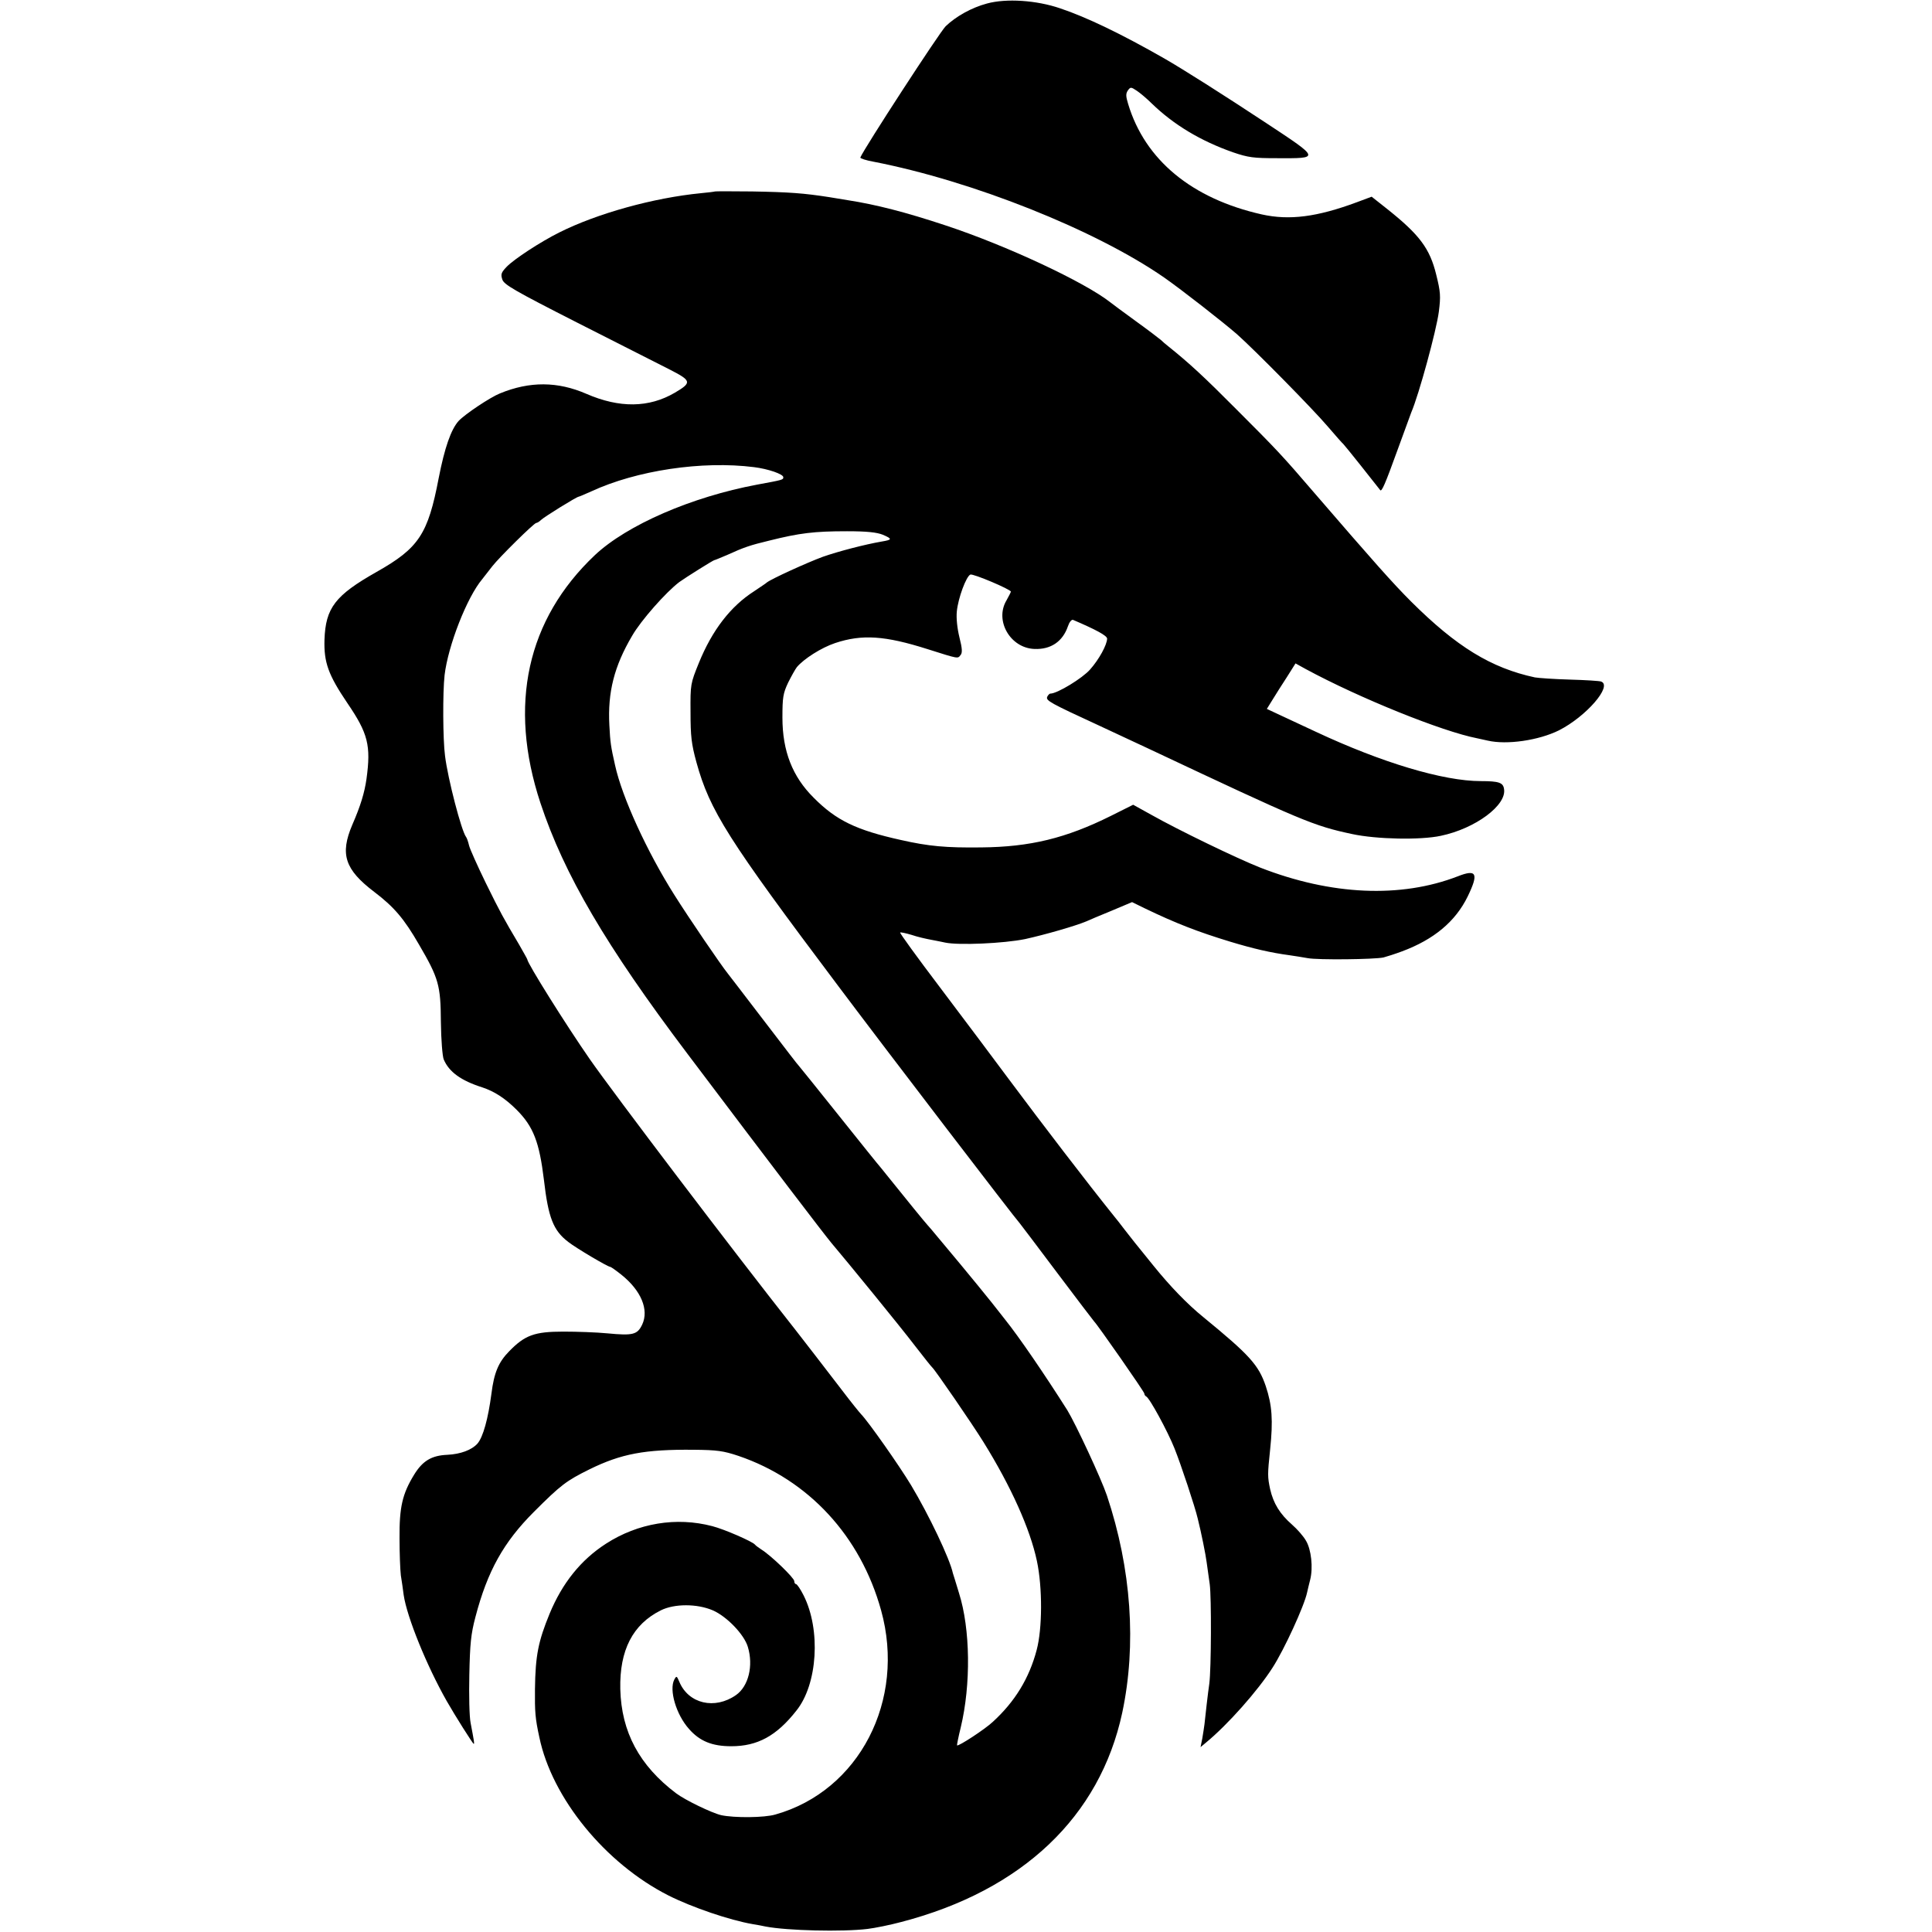
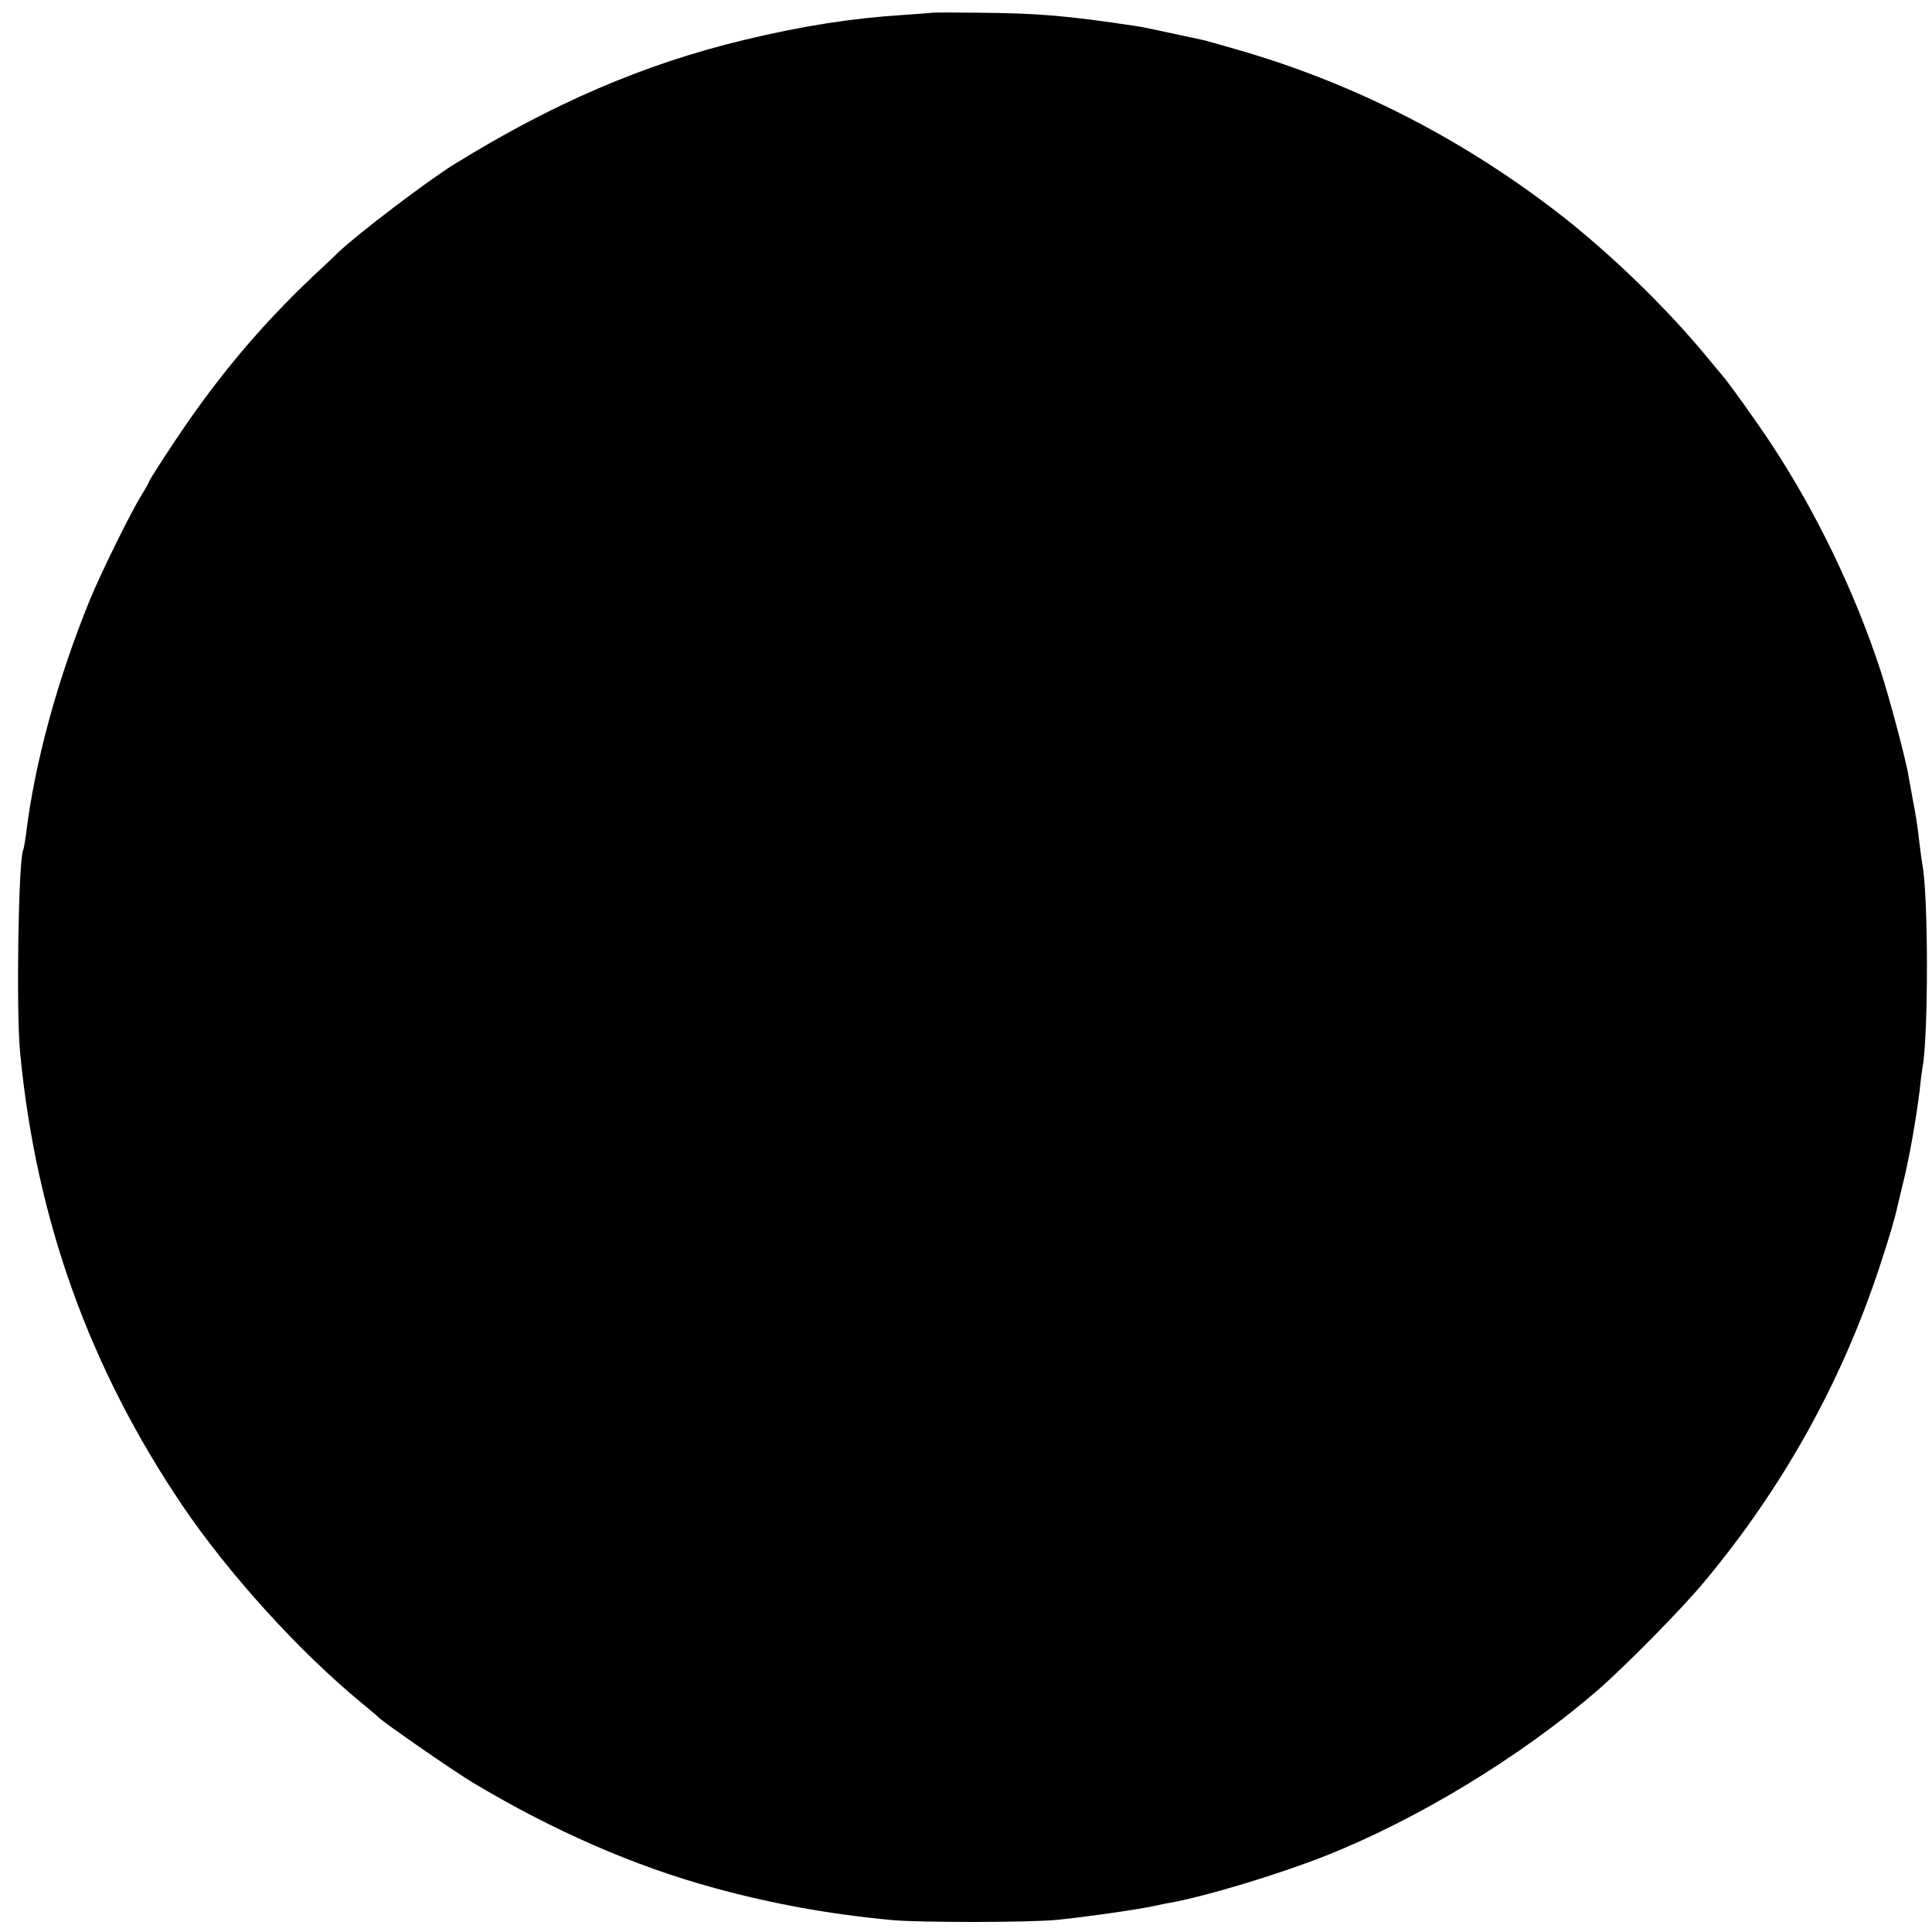
- <svg xmlns="http://www.w3.org/2000/svg" version="1.0" width="883pt" height="883pt" viewBox="0 0 883 883" preserveAspectRatio="xMidYMid meet">
-   <g transform="translate(0,883) scale(0.1,-0.1)" fill="#000000" stroke="none">
-     <path d="M4511 8814 c-71 -19 -142 -59 -189 -104 -28 -28 -374 -560 -390 -600 -1 -4 26 -13 60 -19 453 -88 1015 -312 1328 -529 83 -58 267 -202 334 -260 85 -76 347 -342 415 -422 35 -41 67 -77 71 -80 5 -4 146 -181 168 -210 7 -9 23 28 78 180 31 85 60 164 64 175 35 81 115 375 126 460 9 71 8 90 -12 170 -29 119 -76 182 -223 299 l-72 57 -67 -25 c-183 -68 -309 -84 -435 -56 -320 72 -534 249 -611 505 -11 36 -11 47 -1 62 12 16 14 16 41 -2 15 -10 46 -36 68 -58 100 -97 223 -171 371 -223 70 -24 95 -27 200 -27 199 -1 200 -3 -47 160 -197 130 -380 246 -467 296 -196 112 -356 189 -476 229 -108 37 -246 46 -334 22z" />
-     <path d="M3268 7955 c-2 -1 -31 -5 -65 -8 -215 -21 -473 -92 -648 -180 -86 -43 -205 -121 -239 -156 -26 -27 -28 -35 -20 -59 8 -23 56 -51 339 -195 182 -92 371 -188 422 -214 104 -53 107 -61 27 -108 -118 -69 -252 -71 -404 -5 -131 57 -259 58 -395 2 -45 -18 -160 -95 -189 -126 -35 -39 -64 -123 -91 -261 -49 -257 -91 -320 -284 -429 -189 -107 -233 -164 -238 -310 -3 -103 17 -160 105 -290 94 -138 108 -193 87 -346 -9 -63 -27 -123 -65 -210 -57 -134 -34 -204 100 -306 91 -69 137 -123 205 -241 90 -154 99 -186 100 -353 1 -82 7 -157 13 -172 24 -57 79 -97 177 -128 54 -18 103 -49 156 -102 77 -77 104 -148 125 -321 20 -173 43 -231 111 -283 37 -29 181 -114 192 -114 3 0 26 -16 51 -36 90 -72 127 -160 95 -228 -22 -46 -42 -51 -158 -40 -51 5 -141 8 -202 8 -132 0 -176 -16 -248 -90 -49 -50 -69 -98 -81 -194 -15 -114 -38 -198 -64 -228 -26 -29 -77 -48 -137 -51 -73 -3 -114 -28 -153 -92 -53 -87 -67 -147 -66 -289 0 -69 3 -145 6 -170 4 -25 10 -65 13 -90 15 -101 105 -323 197 -485 37 -65 119 -195 123 -195 4 0 2 10 -14 95 -6 28 -8 127 -6 220 3 141 7 186 28 265 55 210 129 342 267 480 124 124 148 142 255 195 145 71 252 91 475 89 108 -1 136 -5 205 -28 320 -109 558 -366 652 -706 114 -411 -100 -825 -483 -933 -50 -15 -188 -16 -248 -3 -43 10 -165 69 -206 100 -168 127 -250 280 -255 476 -4 178 57 296 185 360 62 31 166 31 238 0 64 -28 143 -110 160 -167 26 -86 3 -180 -54 -220 -97 -68 -217 -40 -259 60 -12 28 -13 29 -23 11 -25 -47 8 -160 67 -226 49 -56 106 -79 193 -79 120 0 207 47 298 163 97 121 112 369 33 526 -14 28 -30 52 -35 52 -4 0 -8 6 -8 14 0 14 -105 116 -150 144 -14 9 -27 19 -30 23 -12 14 -140 70 -195 84 -164 43 -339 14 -485 -80 -115 -74 -200 -180 -258 -320 -52 -127 -65 -191 -67 -345 -1 -103 1 -133 20 -220 58 -279 302 -577 590 -723 107 -54 280 -113 385 -131 19 -3 46 -8 59 -11 99 -19 351 -25 466 -11 33 4 103 18 155 32 552 144 907 481 1009 956 66 310 42 658 -70 993 -26 77 -143 328 -181 390 -104 164 -220 334 -285 415 -6 8 -33 42 -59 75 -26 33 -91 112 -143 175 -53 63 -105 126 -116 139 -11 14 -27 32 -35 41 -12 13 -97 117 -190 233 -8 11 -20 24 -25 31 -6 6 -91 112 -190 236 -99 124 -182 227 -185 230 -6 6 -39 49 -189 245 -67 88 -128 167 -135 176 -30 37 -176 251 -244 359 -124 196 -239 446 -271 593 -19 84 -22 103 -26 183 -8 150 22 269 104 408 40 70 155 200 216 246 26 19 155 100 160 100 3 0 28 11 57 23 79 36 106 45 193 66 140 35 206 43 356 43 92 0 136 -5 164 -16 44 -19 43 -23 -5 -31 -76 -13 -199 -45 -270 -70 -73 -27 -235 -101 -255 -117 -5 -5 -32 -22 -58 -40 -108 -69 -192 -178 -253 -328 -38 -94 -39 -97 -38 -225 0 -110 4 -145 27 -229 61 -221 144 -352 647 -1021 228 -304 816 -1072 830 -1085 3 -3 79 -104 170 -225 91 -121 168 -222 171 -225 14 -13 229 -321 229 -329 0 -5 4 -11 8 -13 15 -5 99 -160 130 -238 29 -72 94 -268 106 -320 16 -63 37 -168 41 -201 3 -19 9 -64 14 -100 8 -59 7 -386 -2 -454 -6 -40 -19 -154 -22 -185 -2 -14 -6 -43 -10 -65 l-8 -40 24 20 c100 82 238 238 305 343 53 82 145 282 158 344 3 13 9 39 14 58 14 55 5 138 -19 178 -11 20 -40 53 -64 74 -56 49 -85 97 -100 162 -12 57 -12 67 0 181 14 134 9 203 -20 290 -33 97 -74 142 -285 315 -73 59 -153 142 -228 235 -93 115 -91 112 -132 165 -19 25 -40 52 -47 60 -127 158 -326 418 -484 630 -136 182 -116 156 -318 424 -100 132 -179 241 -177 244 3 2 26 -3 53 -11 26 -9 66 -18 88 -22 22 -4 51 -10 65 -13 61 -13 267 -4 365 16 91 20 230 60 280 81 11 5 62 27 114 48 l95 40 55 -27 c145 -70 246 -109 394 -154 106 -32 183 -50 272 -62 22 -3 58 -9 81 -13 46 -9 305 -6 347 3 15 4 53 16 85 28 145 54 244 136 300 251 51 105 41 126 -45 92 -261 -101 -579 -87 -904 40 -106 42 -371 170 -497 241 l-83 46 -102 -51 c-205 -102 -369 -142 -592 -144 -161 -2 -240 5 -368 34 -203 45 -295 89 -398 193 -97 96 -143 213 -143 366 0 93 3 111 26 160 15 30 33 62 40 71 32 38 112 89 175 110 123 41 228 34 423 -28 142 -45 137 -44 150 -27 9 10 8 30 -5 81 -10 41 -15 87 -12 118 6 62 43 161 62 169 13 5 185 -68 185 -78 0 -3 -9 -20 -20 -40 -55 -92 17 -218 128 -222 75 -3 129 34 153 104 6 18 16 31 23 29 103 -44 156 -72 156 -86 -1 -29 -37 -95 -78 -141 -35 -40 -150 -110 -181 -110 -5 0 -11 -7 -15 -15 -6 -17 11 -27 239 -132 83 -39 184 -86 225 -105 705 -332 752 -352 930 -390 112 -24 312 -28 405 -8 158 33 302 140 289 214 -4 29 -23 36 -106 36 -172 0 -454 85 -753 225 -55 26 -128 60 -163 76 l-62 29 26 42 c15 24 44 71 66 104 l39 62 47 -26 c246 -133 623 -285 782 -316 14 -3 36 -8 50 -11 87 -20 232 1 325 47 124 63 246 203 193 223 -7 3 -71 7 -143 9 -71 2 -143 7 -160 10 -200 43 -358 140 -565 346 -85 85 -171 182 -441 495 -150 175 -177 203 -359 385 -144 145 -213 209 -309 286 -13 10 -29 24 -35 30 -7 6 -59 46 -116 87 -58 42 -109 80 -115 85 -118 93 -475 260 -754 352 -181 60 -317 95 -446 115 -11 2 -49 8 -85 14 -116 18 -182 23 -352 26 -92 1 -169 1 -170 0z m178 -1260 c65 -8 134 -32 134 -46 0 -12 -1 -12 -120 -34 -299 -56 -594 -184 -741 -322 -311 -294 -397 -685 -249 -1133 108 -326 299 -652 671 -1145 408 -541 618 -816 659 -866 71 -85 72 -86 197 -239 65 -80 150 -185 188 -235 38 -49 72 -92 76 -95 12 -10 182 -257 234 -341 126 -203 213 -397 244 -543 26 -122 25 -310 -1 -407 -34 -129 -99 -236 -201 -329 -35 -33 -157 -113 -163 -107 -1 1 6 38 17 82 47 196 44 450 -8 614 -14 47 -27 88 -28 91 -14 66 -110 267 -191 402 -57 94 -195 290 -228 324 -6 6 -45 54 -86 108 -75 98 -191 248 -213 276 -292 370 -832 1082 -942 1240 -109 157 -285 438 -285 455 0 2 -17 32 -37 67 -74 125 -85 145 -153 283 -38 78 -72 154 -76 170 -4 17 -10 35 -14 40 -21 27 -83 265 -96 370 -10 75 -11 291 -2 370 16 134 102 355 172 438 11 14 32 41 46 59 31 40 191 198 201 198 4 0 14 6 21 13 14 14 164 107 173 107 2 0 28 11 57 24 207 96 507 141 744 111z" />
+ <svg xmlns="http://www.w3.org/2000/svg" version="1.0" width="700pt" height="700pt" viewBox="0 0 700 700" preserveAspectRatio="xMidYMid meet">
+   <g transform="translate(0,700) scale(0.1,-0.1)" fill="#000000" stroke="none">
+     <path d="M3377 6954 c-1 -1 -47 -4 -102 -8 -190 -12 -368 -40 -580 -91 -362 -87 -693 -230 -1049 -450 -97 -60 -351 -253 -420 -319 -12 -12 -53 -51 -92 -87 -192 -182 -349 -369 -503 -601 -50 -75 -91 -140 -91 -143 0 -3 -12 -24 -26 -47 -38 -60 -146 -279 -187 -378 -119 -291 -202 -596 -233 -855 -4 -27 -8 -52 -10 -55 -17 -31 -26 -582 -11 -735 58 -604 251 -1141 588 -1640 168 -248 423 -529 649 -715 30 -25 57 -47 60 -51 14 -16 269 -193 342 -237 290 -174 587 -304 878 -383 213 -58 418 -95 645 -116 99 -9 493 -9 595 1 101 10 305 39 360 52 14 3 36 8 50 10 128 23 387 101 560 169 332 131 707 358 984 597 101 87 309 298 392 398 284 341 496 722 633 1137 36 108 58 184 66 223 2 8 10 42 18 75 23 89 50 242 63 350 3 33 8 69 10 79 21 117 21 623 -1 734 -2 10 -6 43 -10 73 -8 70 -13 103 -25 164 -5 28 -12 65 -15 83 -9 58 -72 294 -103 387 -92 280 -231 568 -390 810 -57 87 -167 240 -182 255 -3 3 -25 30 -50 60 -149 182 -362 389 -557 538 -349 267 -737 464 -1153 583 -58 17 -112 32 -121 34 -177 38 -218 47 -239 50 -259 39 -357 47 -578 49 -89 1 -164 1 -165 0z" />
  </g>
</svg>
